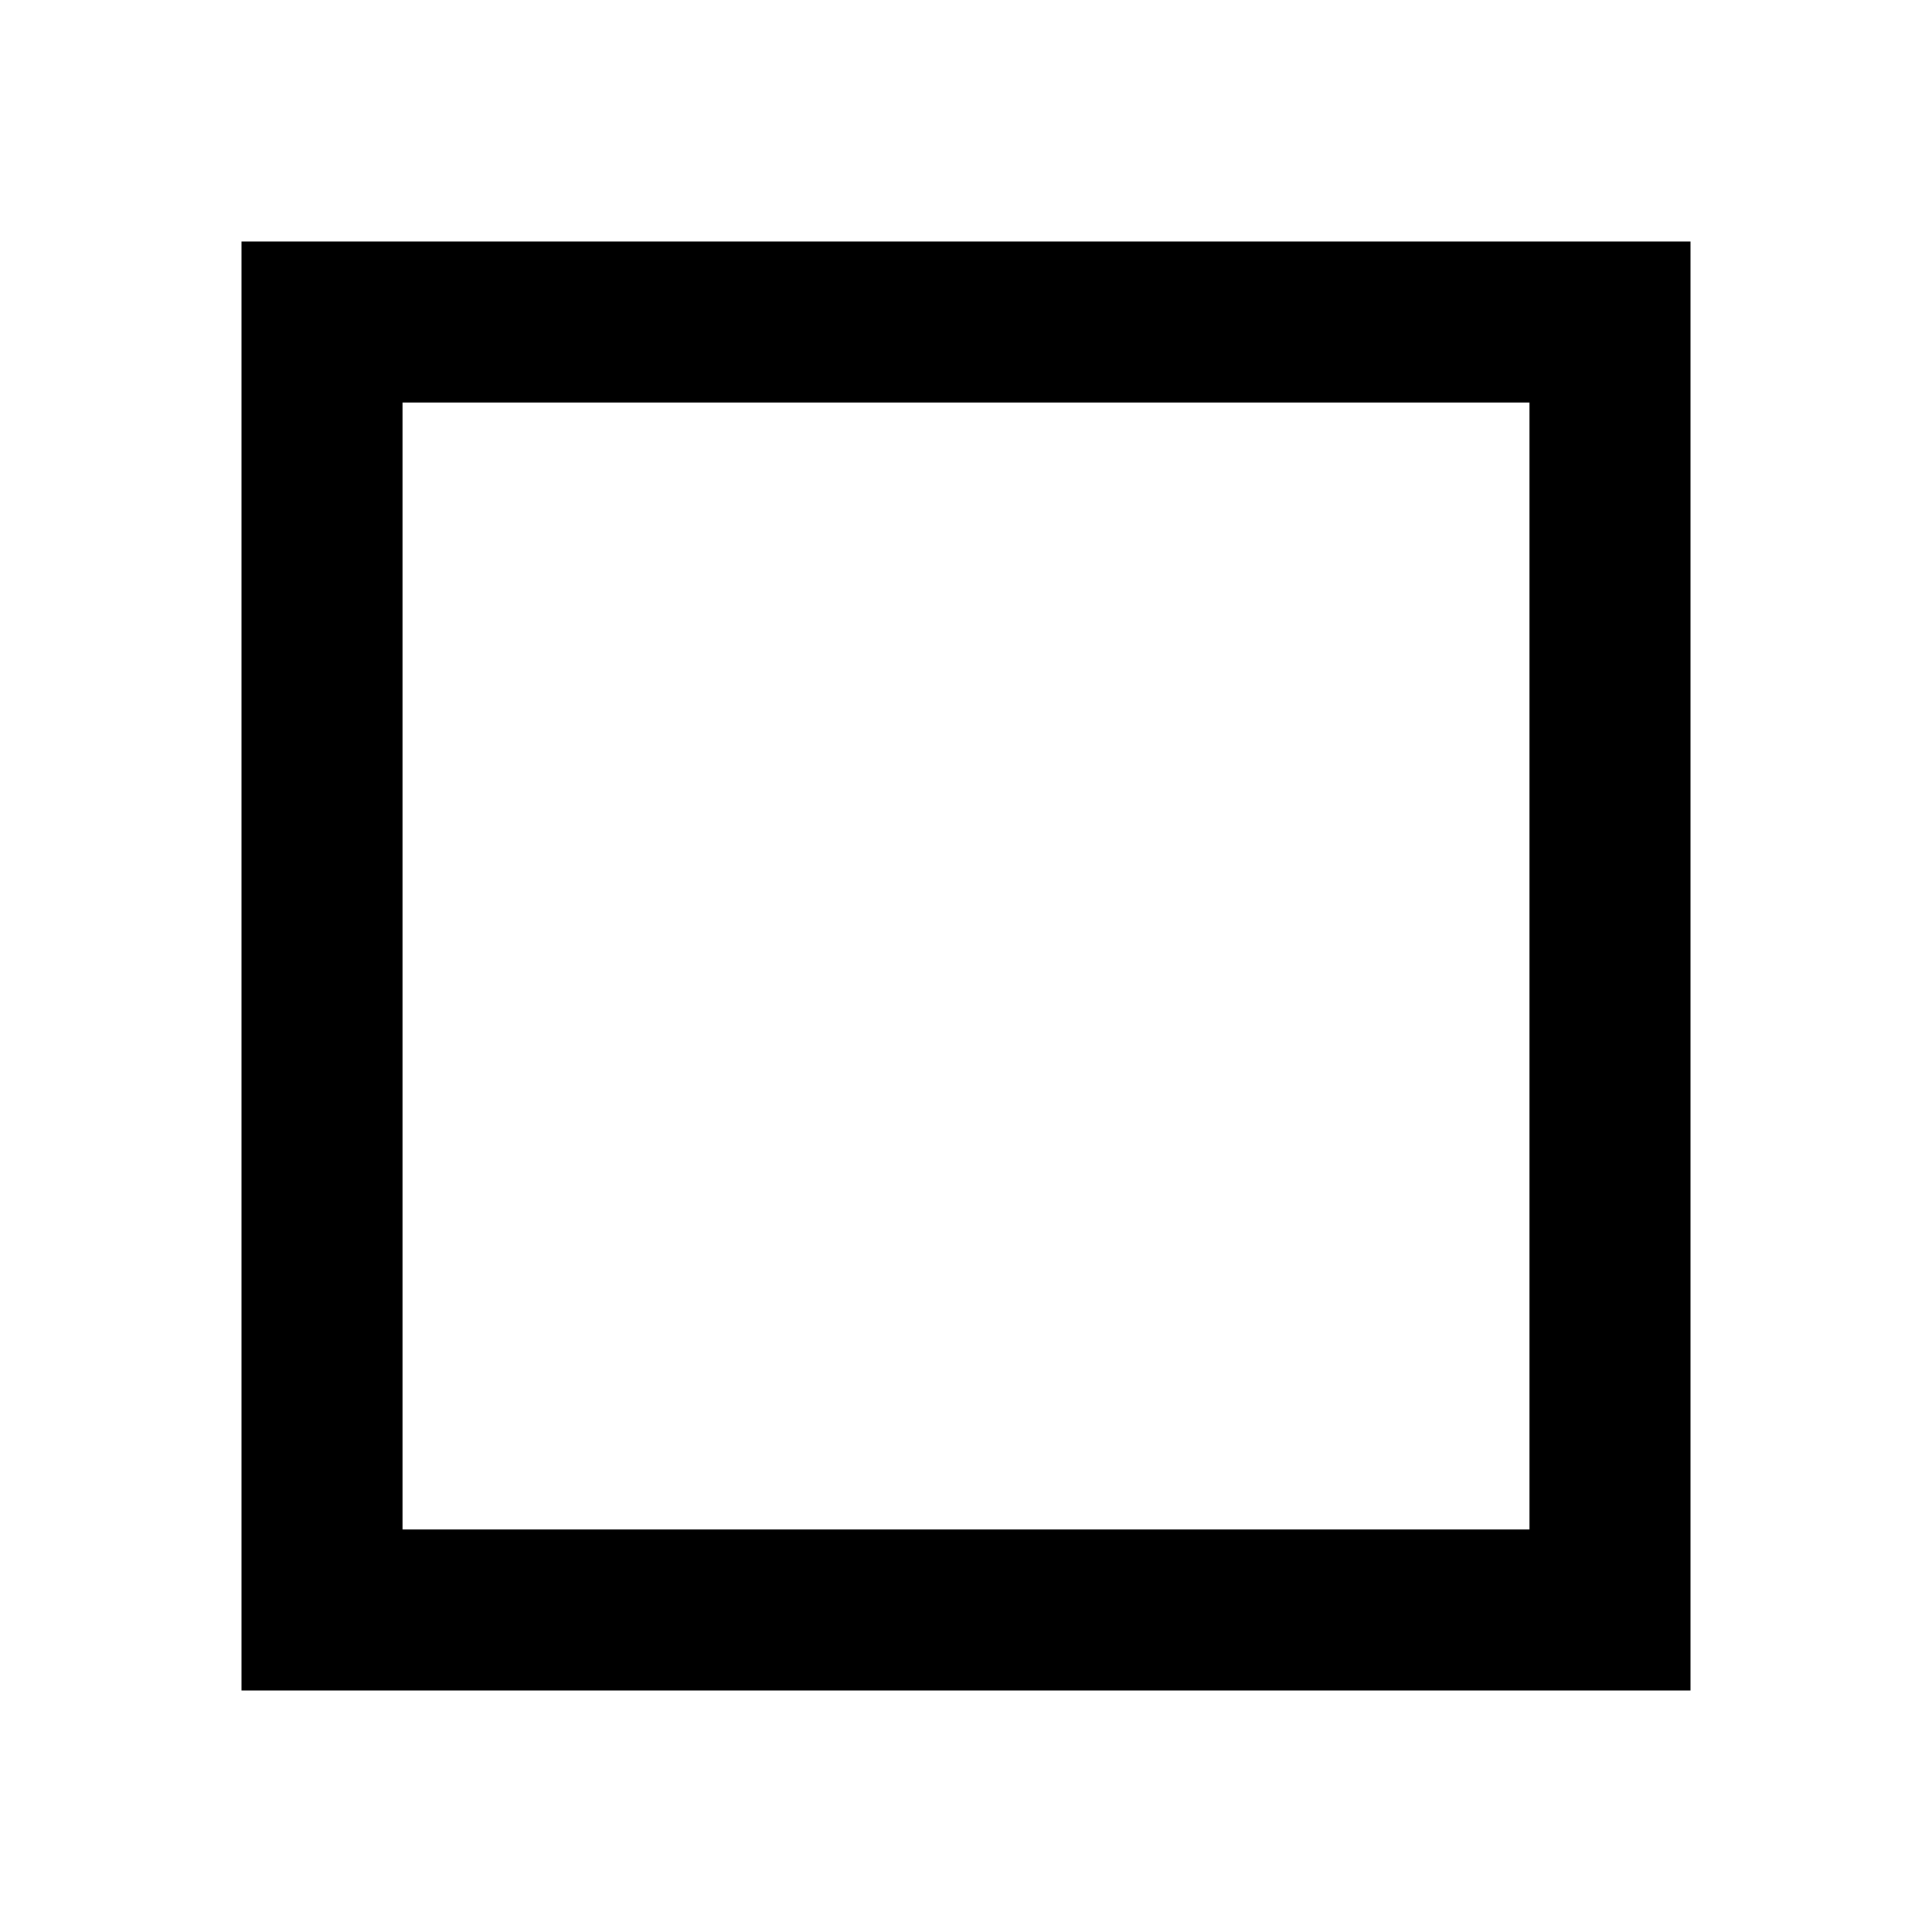
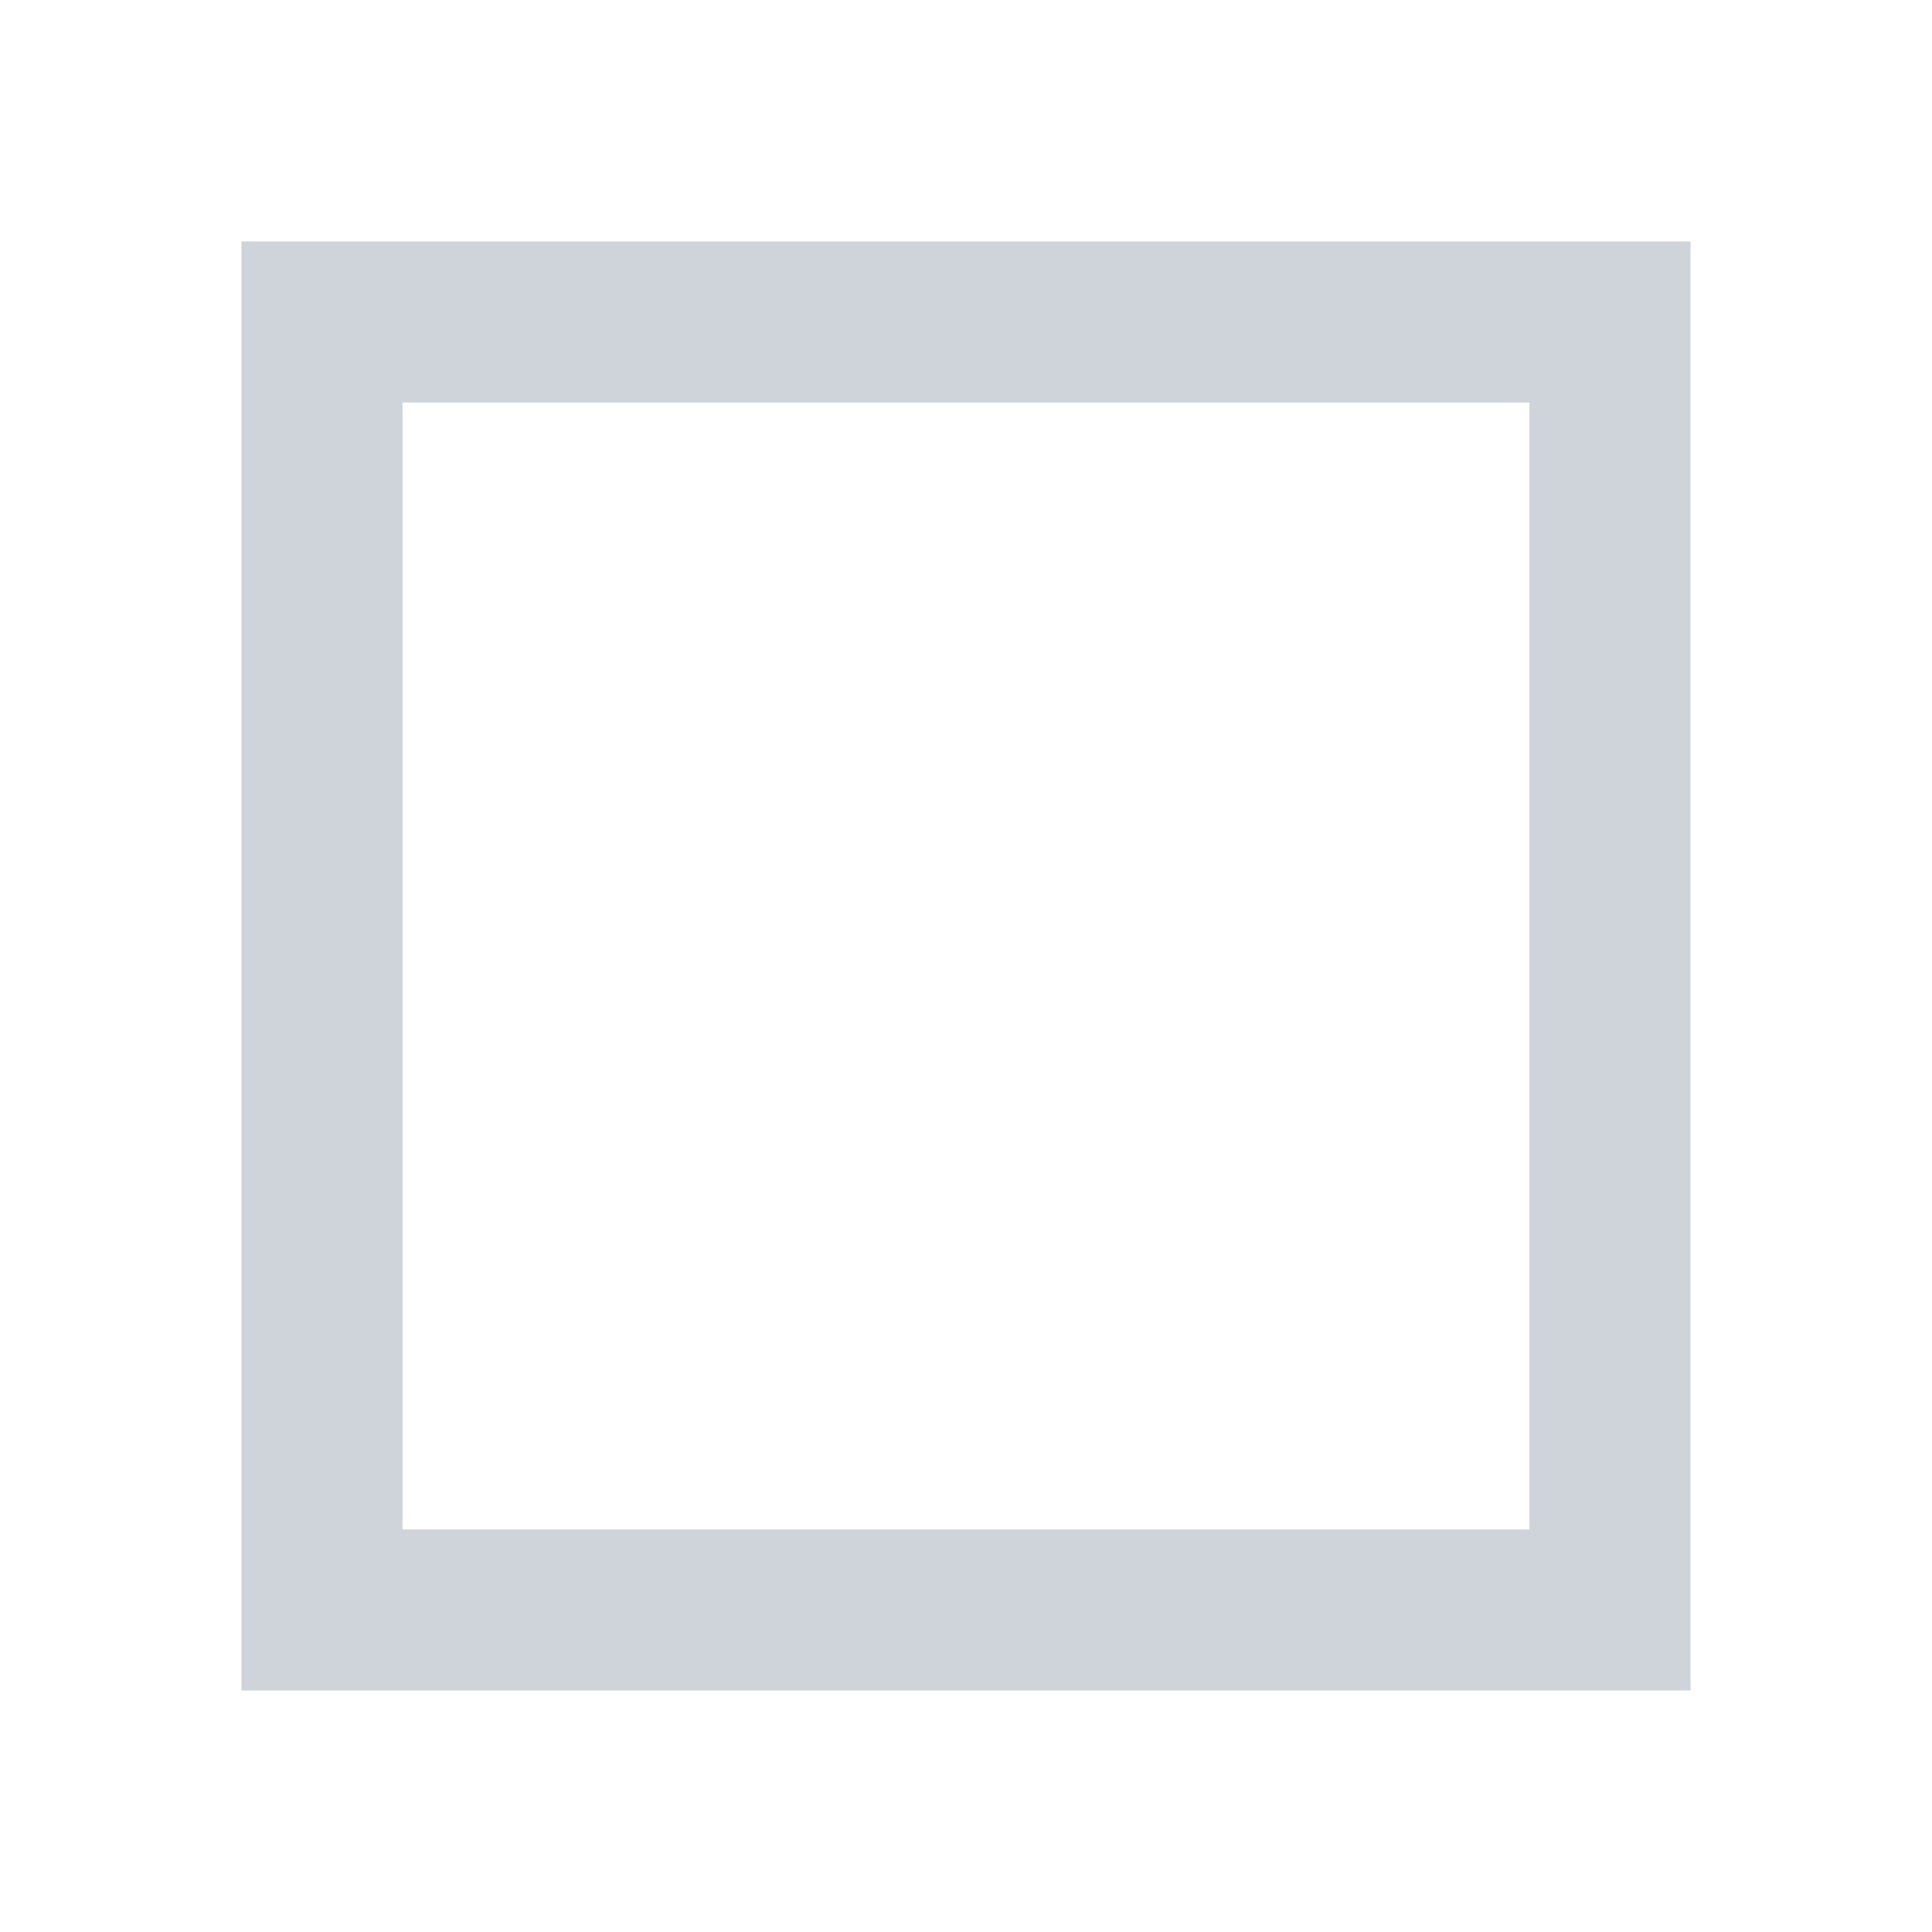
<svg xmlns="http://www.w3.org/2000/svg" width="24" height="24" viewBox="0 0 24 24" fill="none">
-   <g fill="none" stroke="#000" stroke-width="2">
+   <g fill="none" stroke="#ced4da" stroke-width="2">
    <rect width="16" height="16" x="4" y="4" rx="0" ry="0" />
  </g>
</svg>
